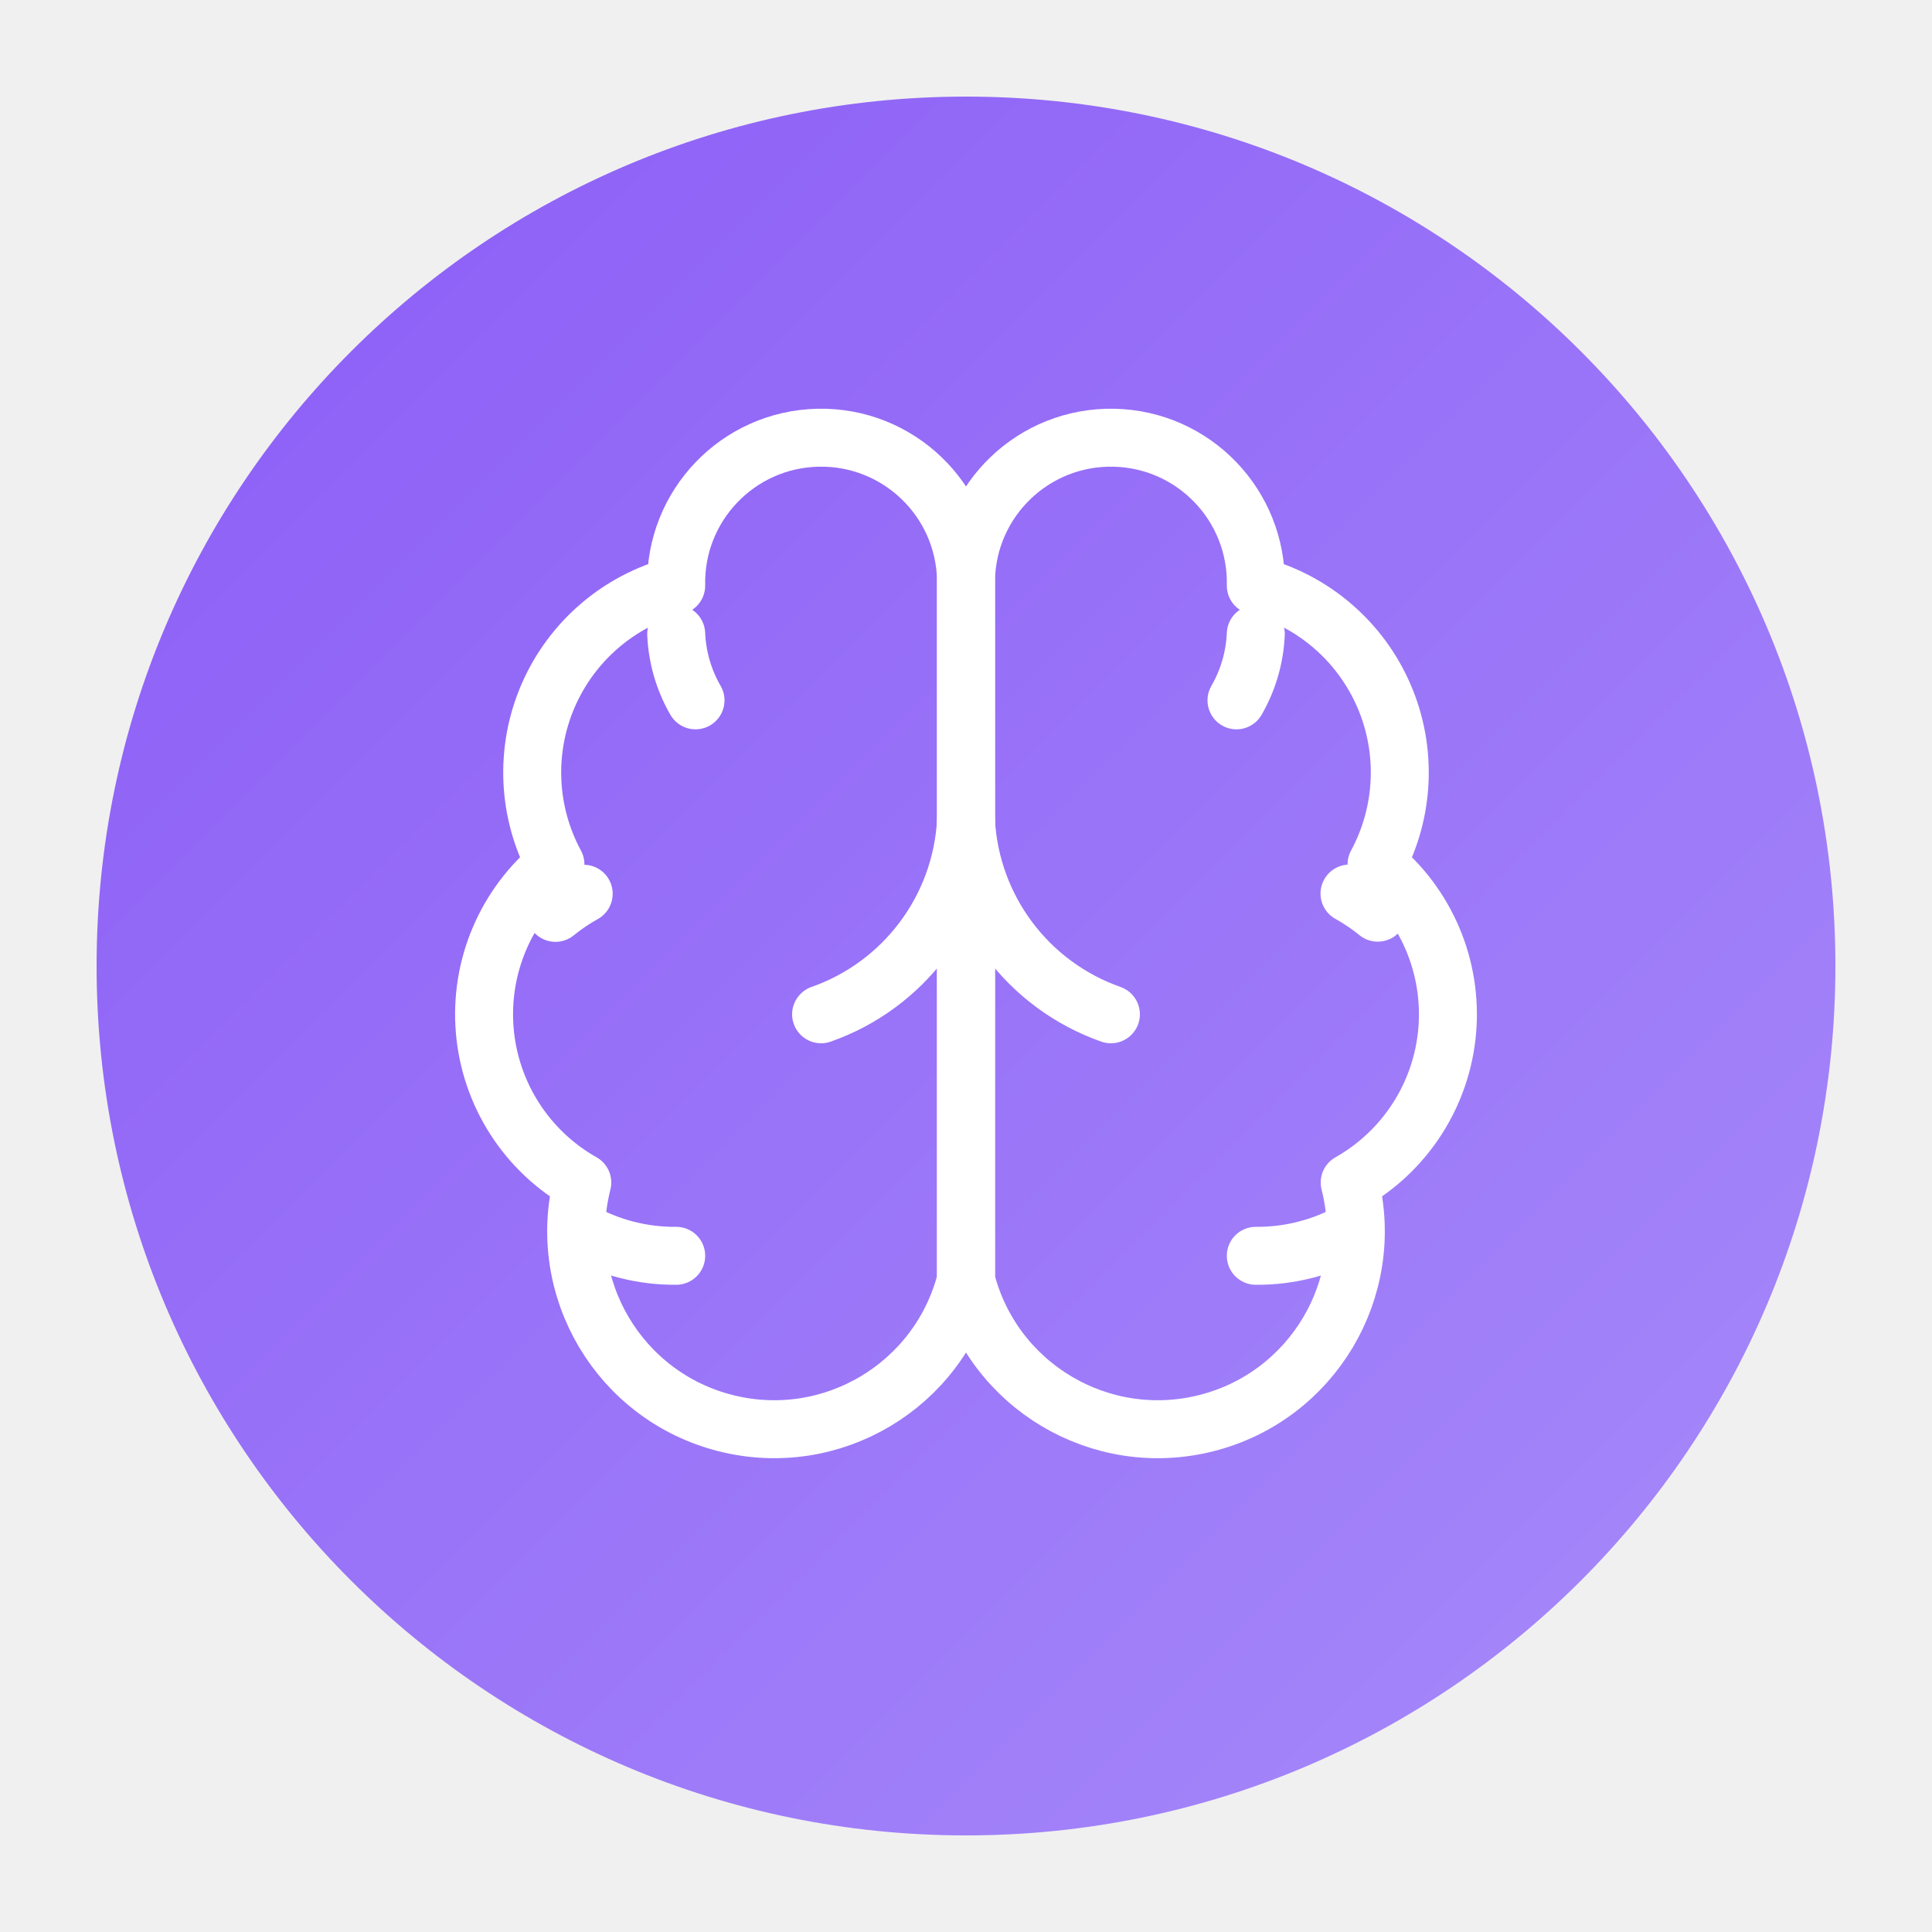
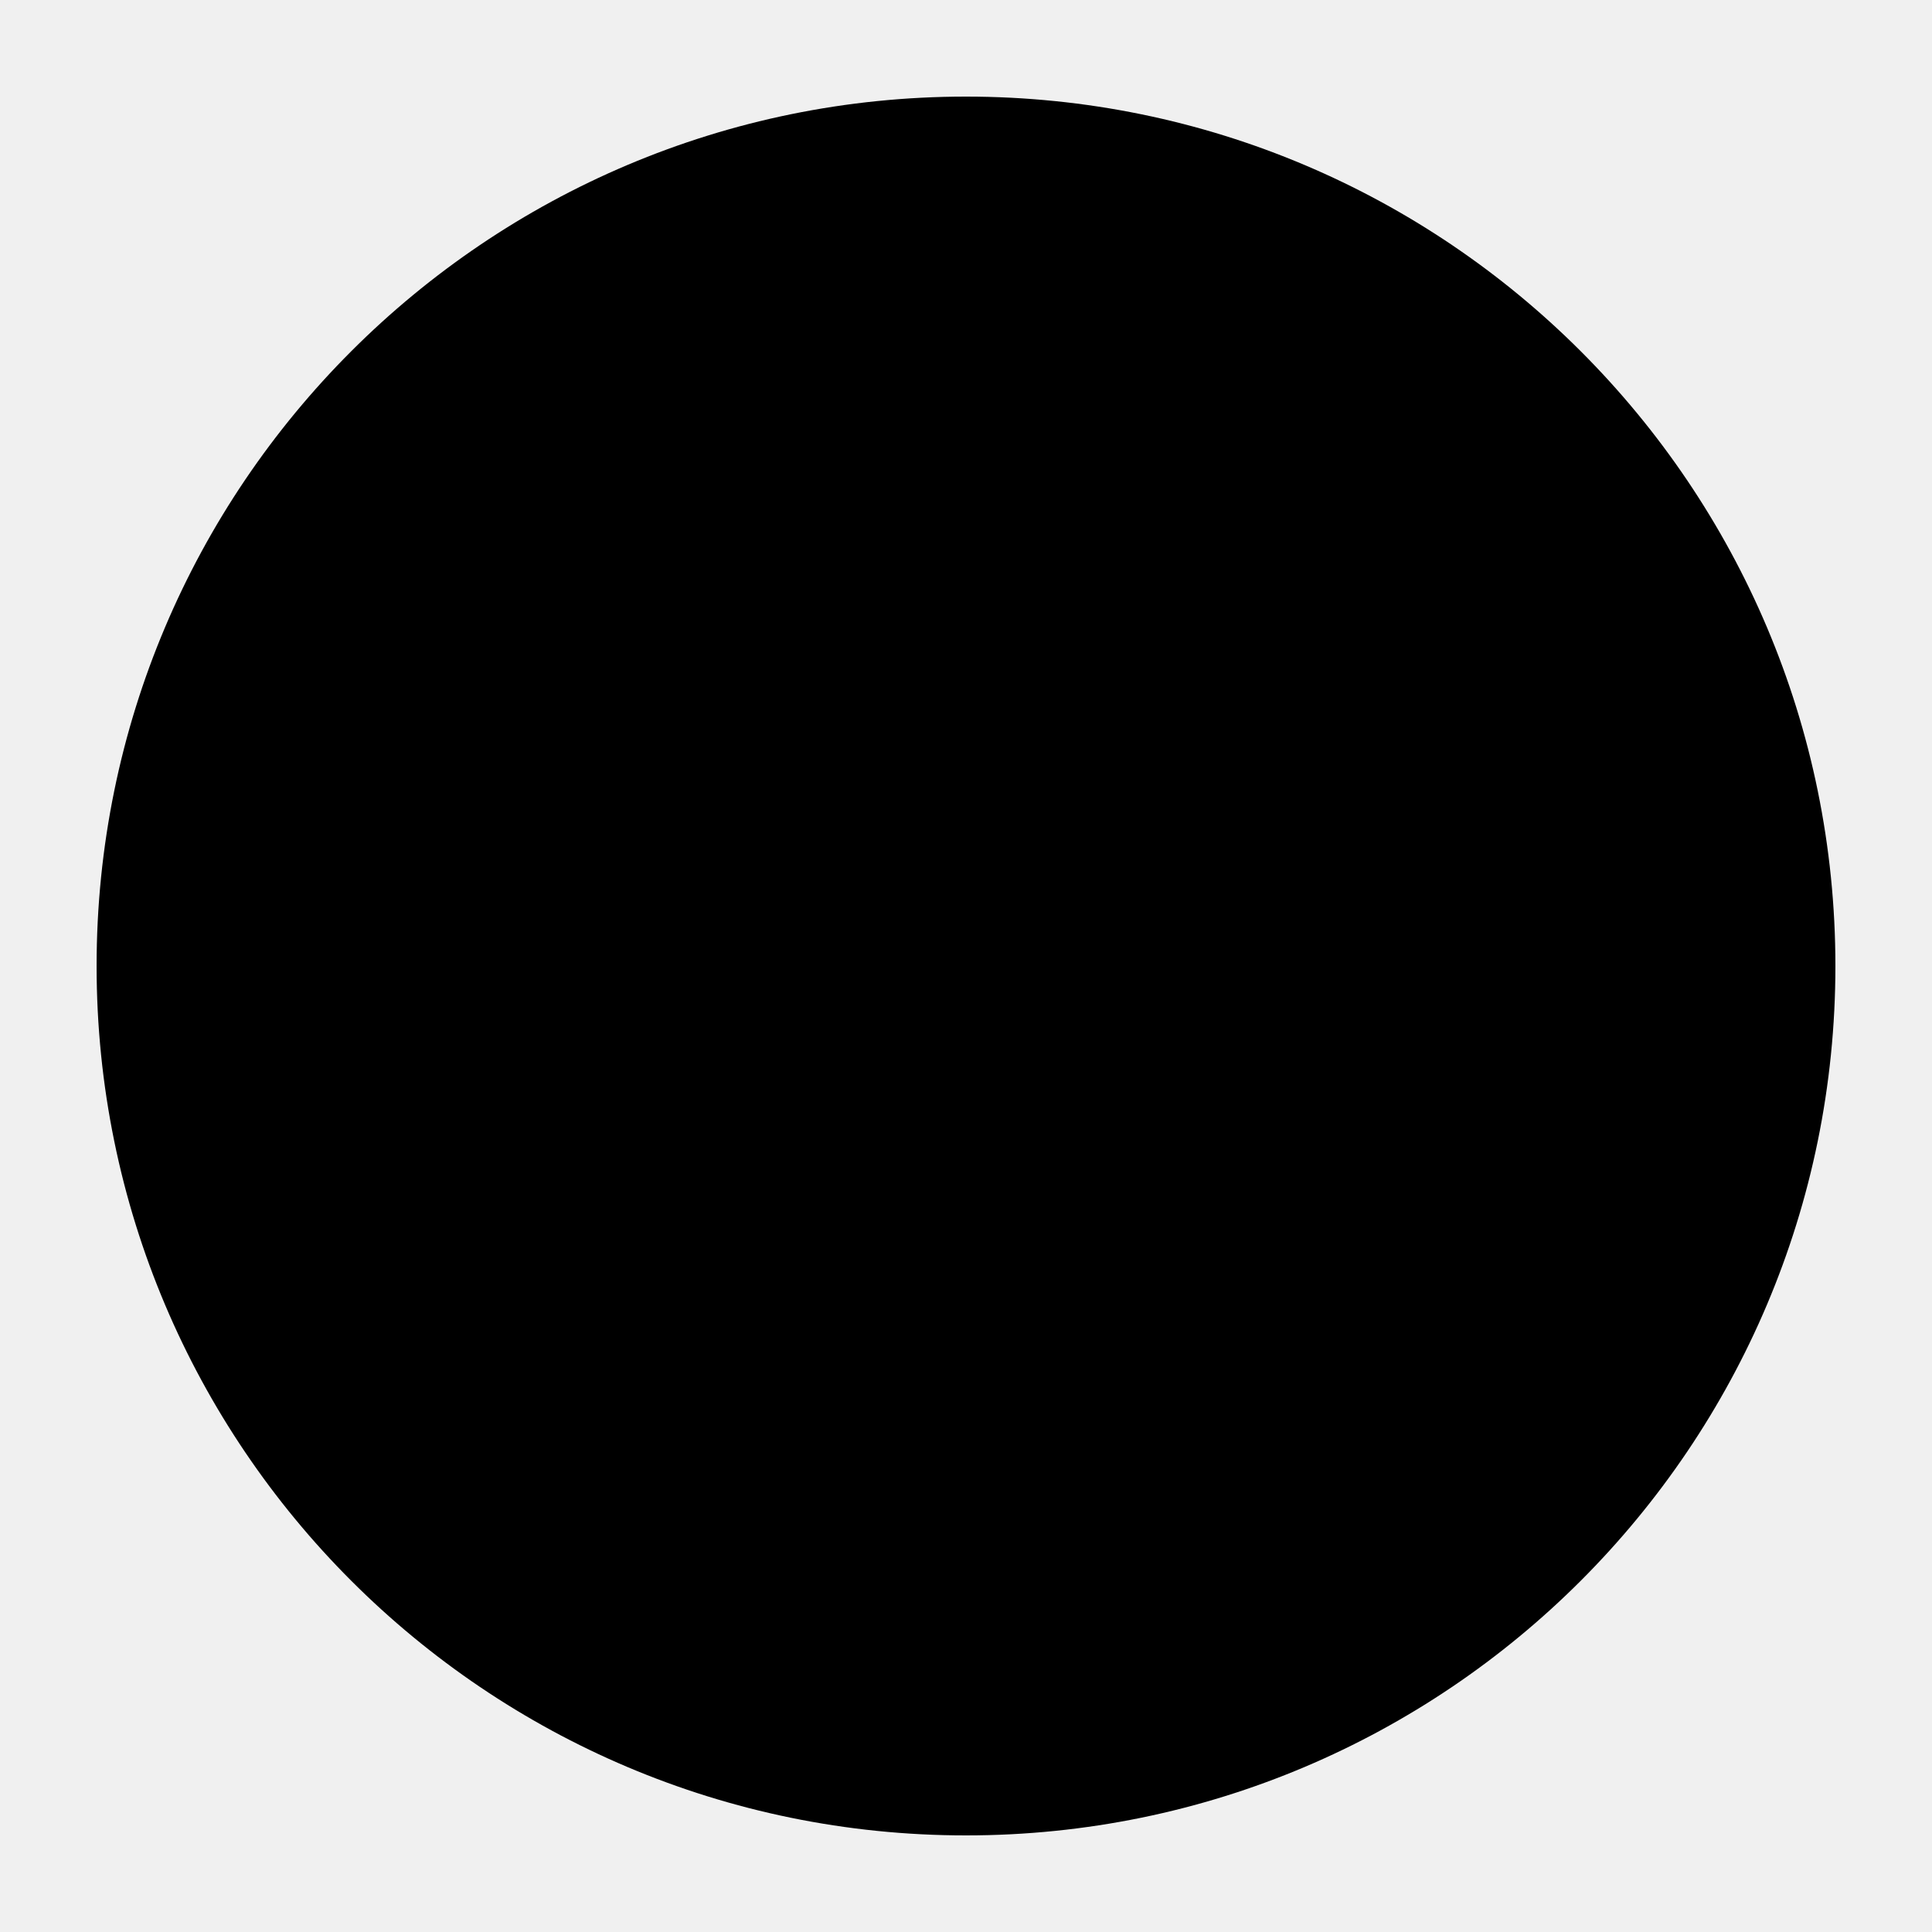
<svg xmlns="http://www.w3.org/2000/svg" viewBox="0 0 100 100">
-   <defs>
-     <linearGradient id="grad" x1="0%" y1="0%" x2="100%" y2="100%">
-       <stop offset="0%" style="stop-color:#8b5cf6;stop-opacity:1" />
-       <stop offset="100%" style="stop-color:#a78bfa;stop-opacity:1" />
-     </linearGradient>
-   </defs>
-   <circle cx="50" cy="50" r="45" fill="url(#grad)" />
-   <g transform="translate(50, 50) scale(2.5)" stroke="white" stroke-width="1.2" fill="none" stroke-linecap="round" stroke-linejoin="round">
+   <style>
+     @media (prefers-color-scheme: dark) {
+       .bg { fill: #ffffff; }
+       .brain { stroke: #000000; }
+     }
+     @media (prefers-color-scheme: light) {
+       .bg { fill: #000000; }
+       .brain { stroke: #ffffff; }
+     }
+   </style>
+   <circle cx="50" cy="50" r="45" class="bg" />
+   <g transform="translate(50, 50) scale(2.5)" class="brain" stroke-width="1.2" fill="none" stroke-linecap="round" stroke-linejoin="round">
    <path d="M 0 -8 a 3 3 0 1 0 -6 0.125 a 4 4 0 0 0 -2.5 5.77 a 4 4 0 0 0 0.556 6.588 A 4 4 0 1 0 0 6.5 Z" />
    <path d="M 0 -8 a 3 3 0 1 1 6 0.125 a 4 4 0 0 1 2.5 5.77 a 4 4 0 0 1 -0.556 6.588 A 4 4 0 1 1 0 6.5 Z" />
    <path d="M 3 1 a 4.5 4.5 0 0 1 -3 -4 a 4.5 4.5 0 0 1 -3 4" />
    <path d="M 5.6 -5.5 a 3 3 0 0 0 0.4 -1.375" />
    <path d="M -6 -6.875 A 3 3 0 0 0 -5.6 -5.5" />
    <path d="M -8.5 -1.1 a 4 4 0 0 1 0.585 -0.396" />
    <path d="M 7.94 -1.5 a 4 4 0 0 1 0.585 0.396" />
    <path d="M -6 6 a 4 4 0 0 1 -2 -0.516" />
    <path d="M 8 5.484 A 4 4 0 0 1 6 6" />
  </g>
</svg>
